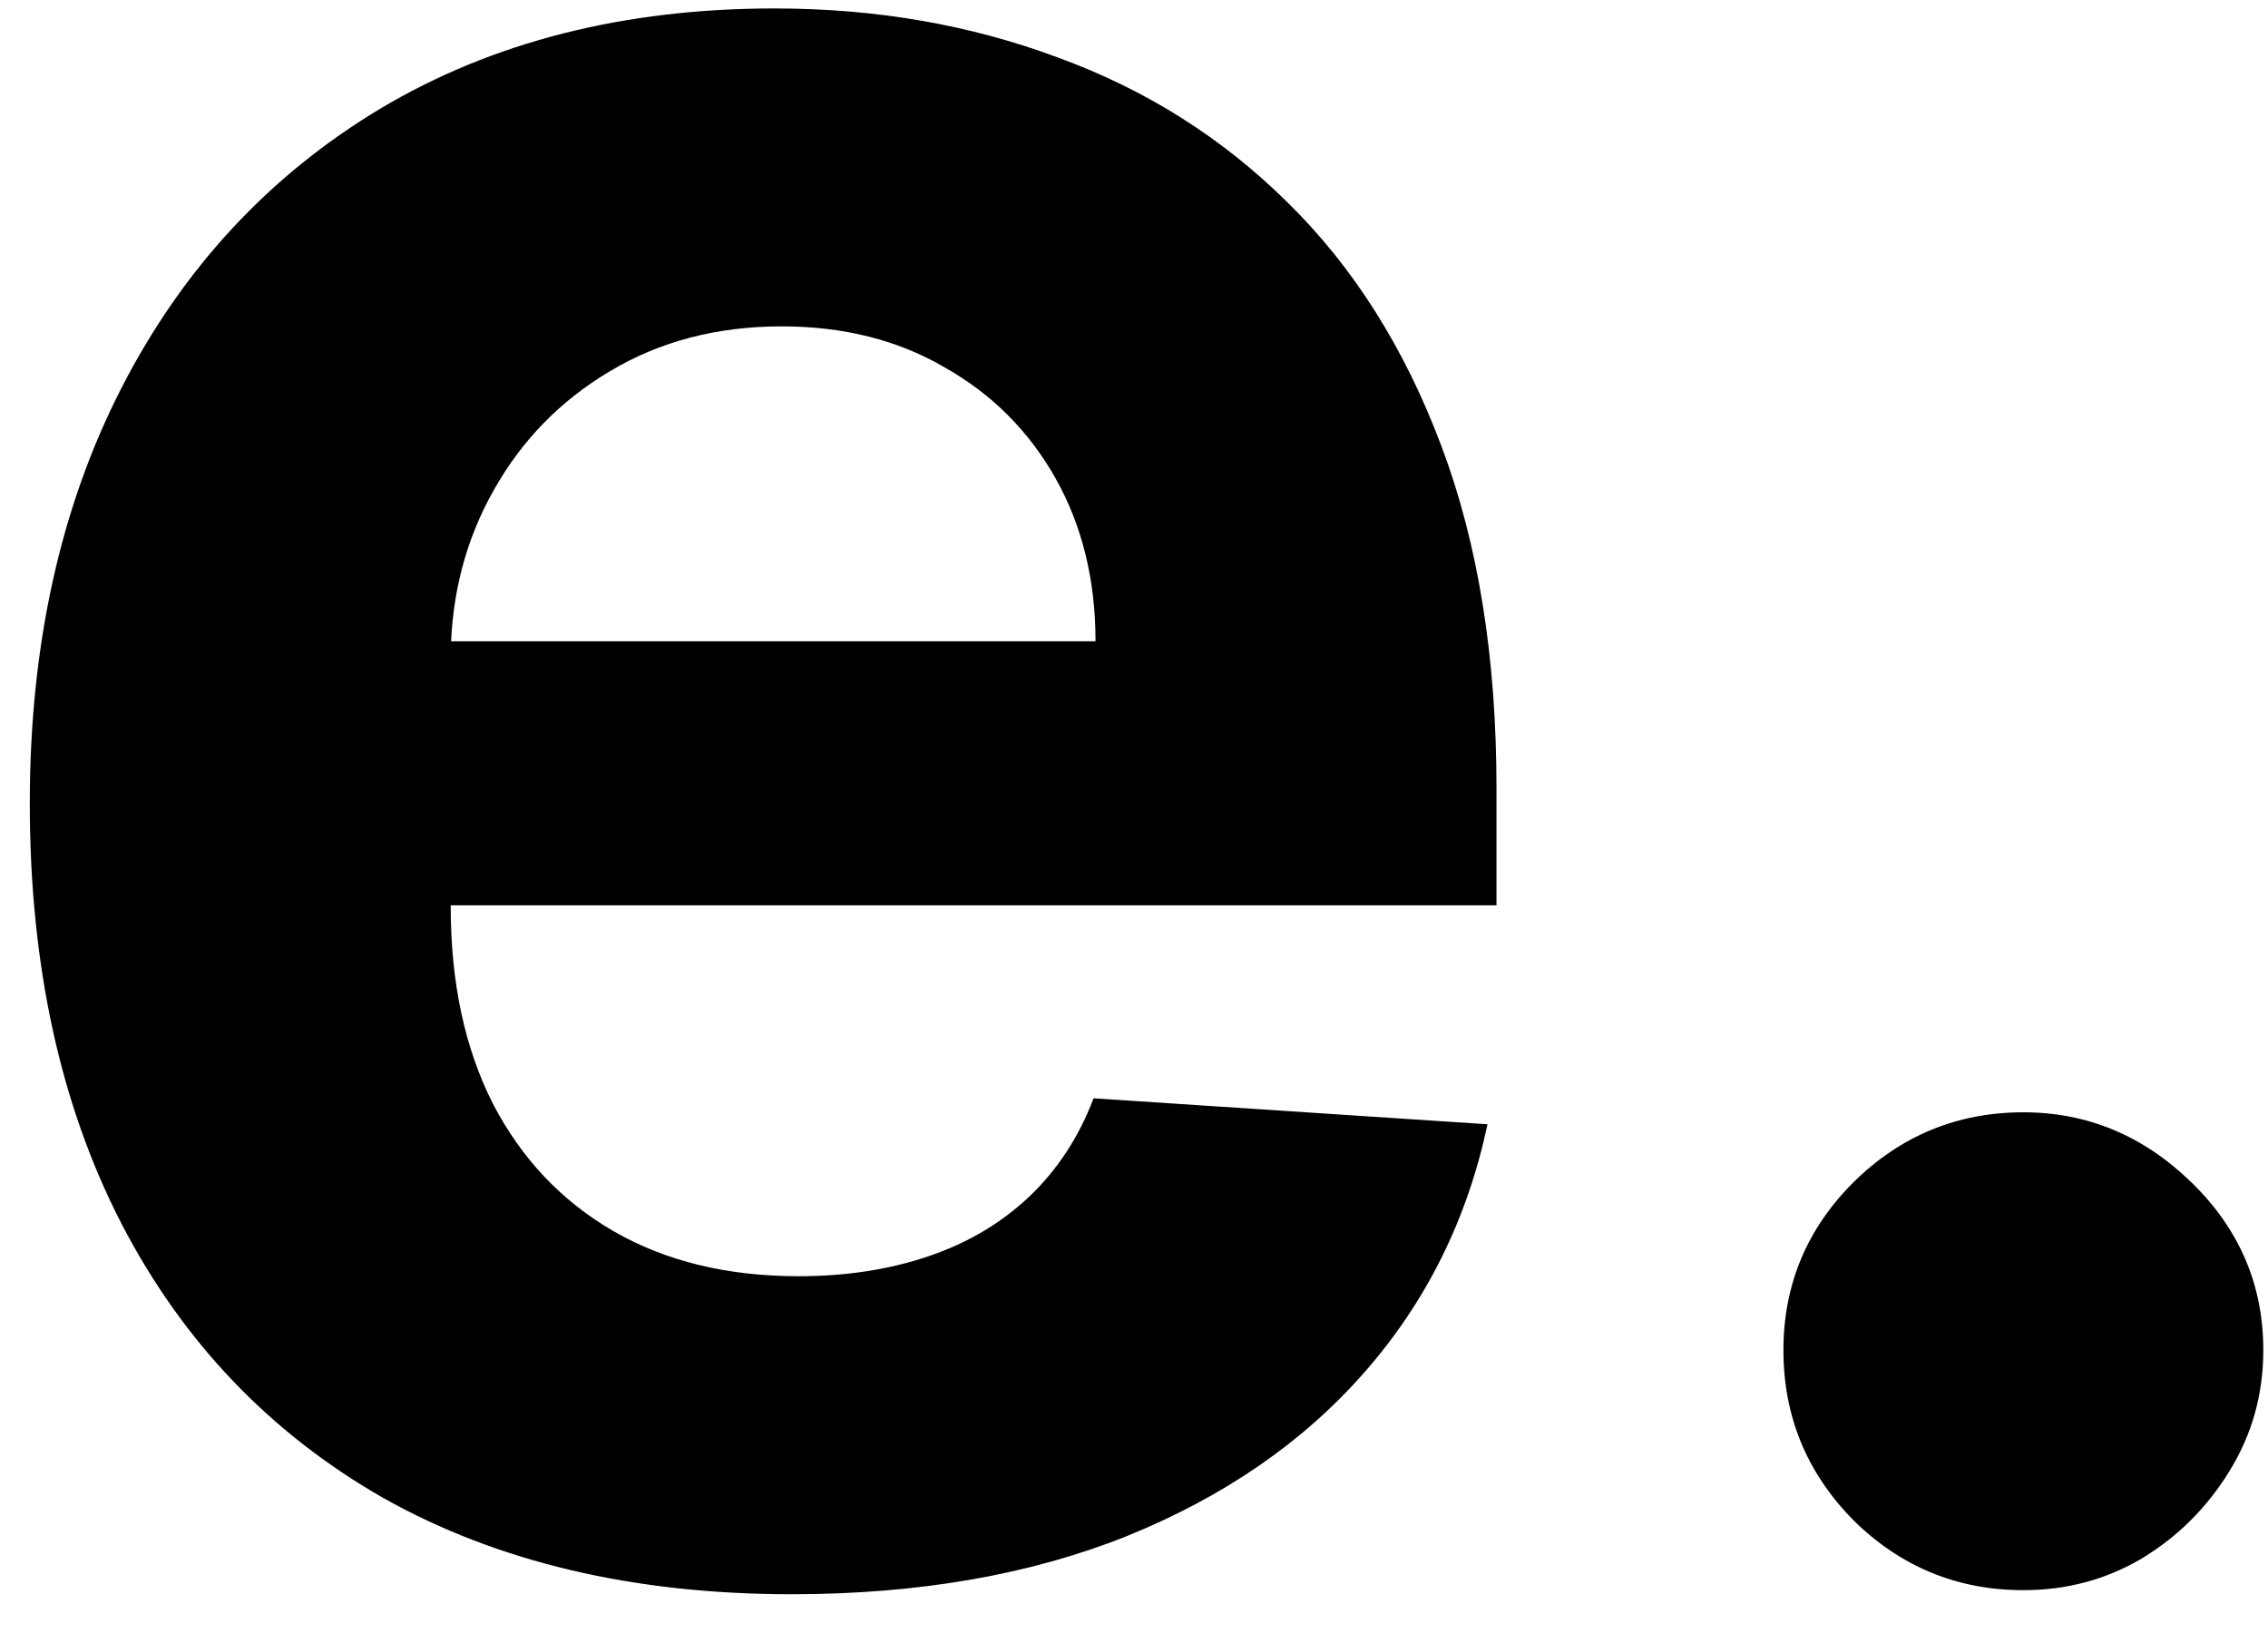
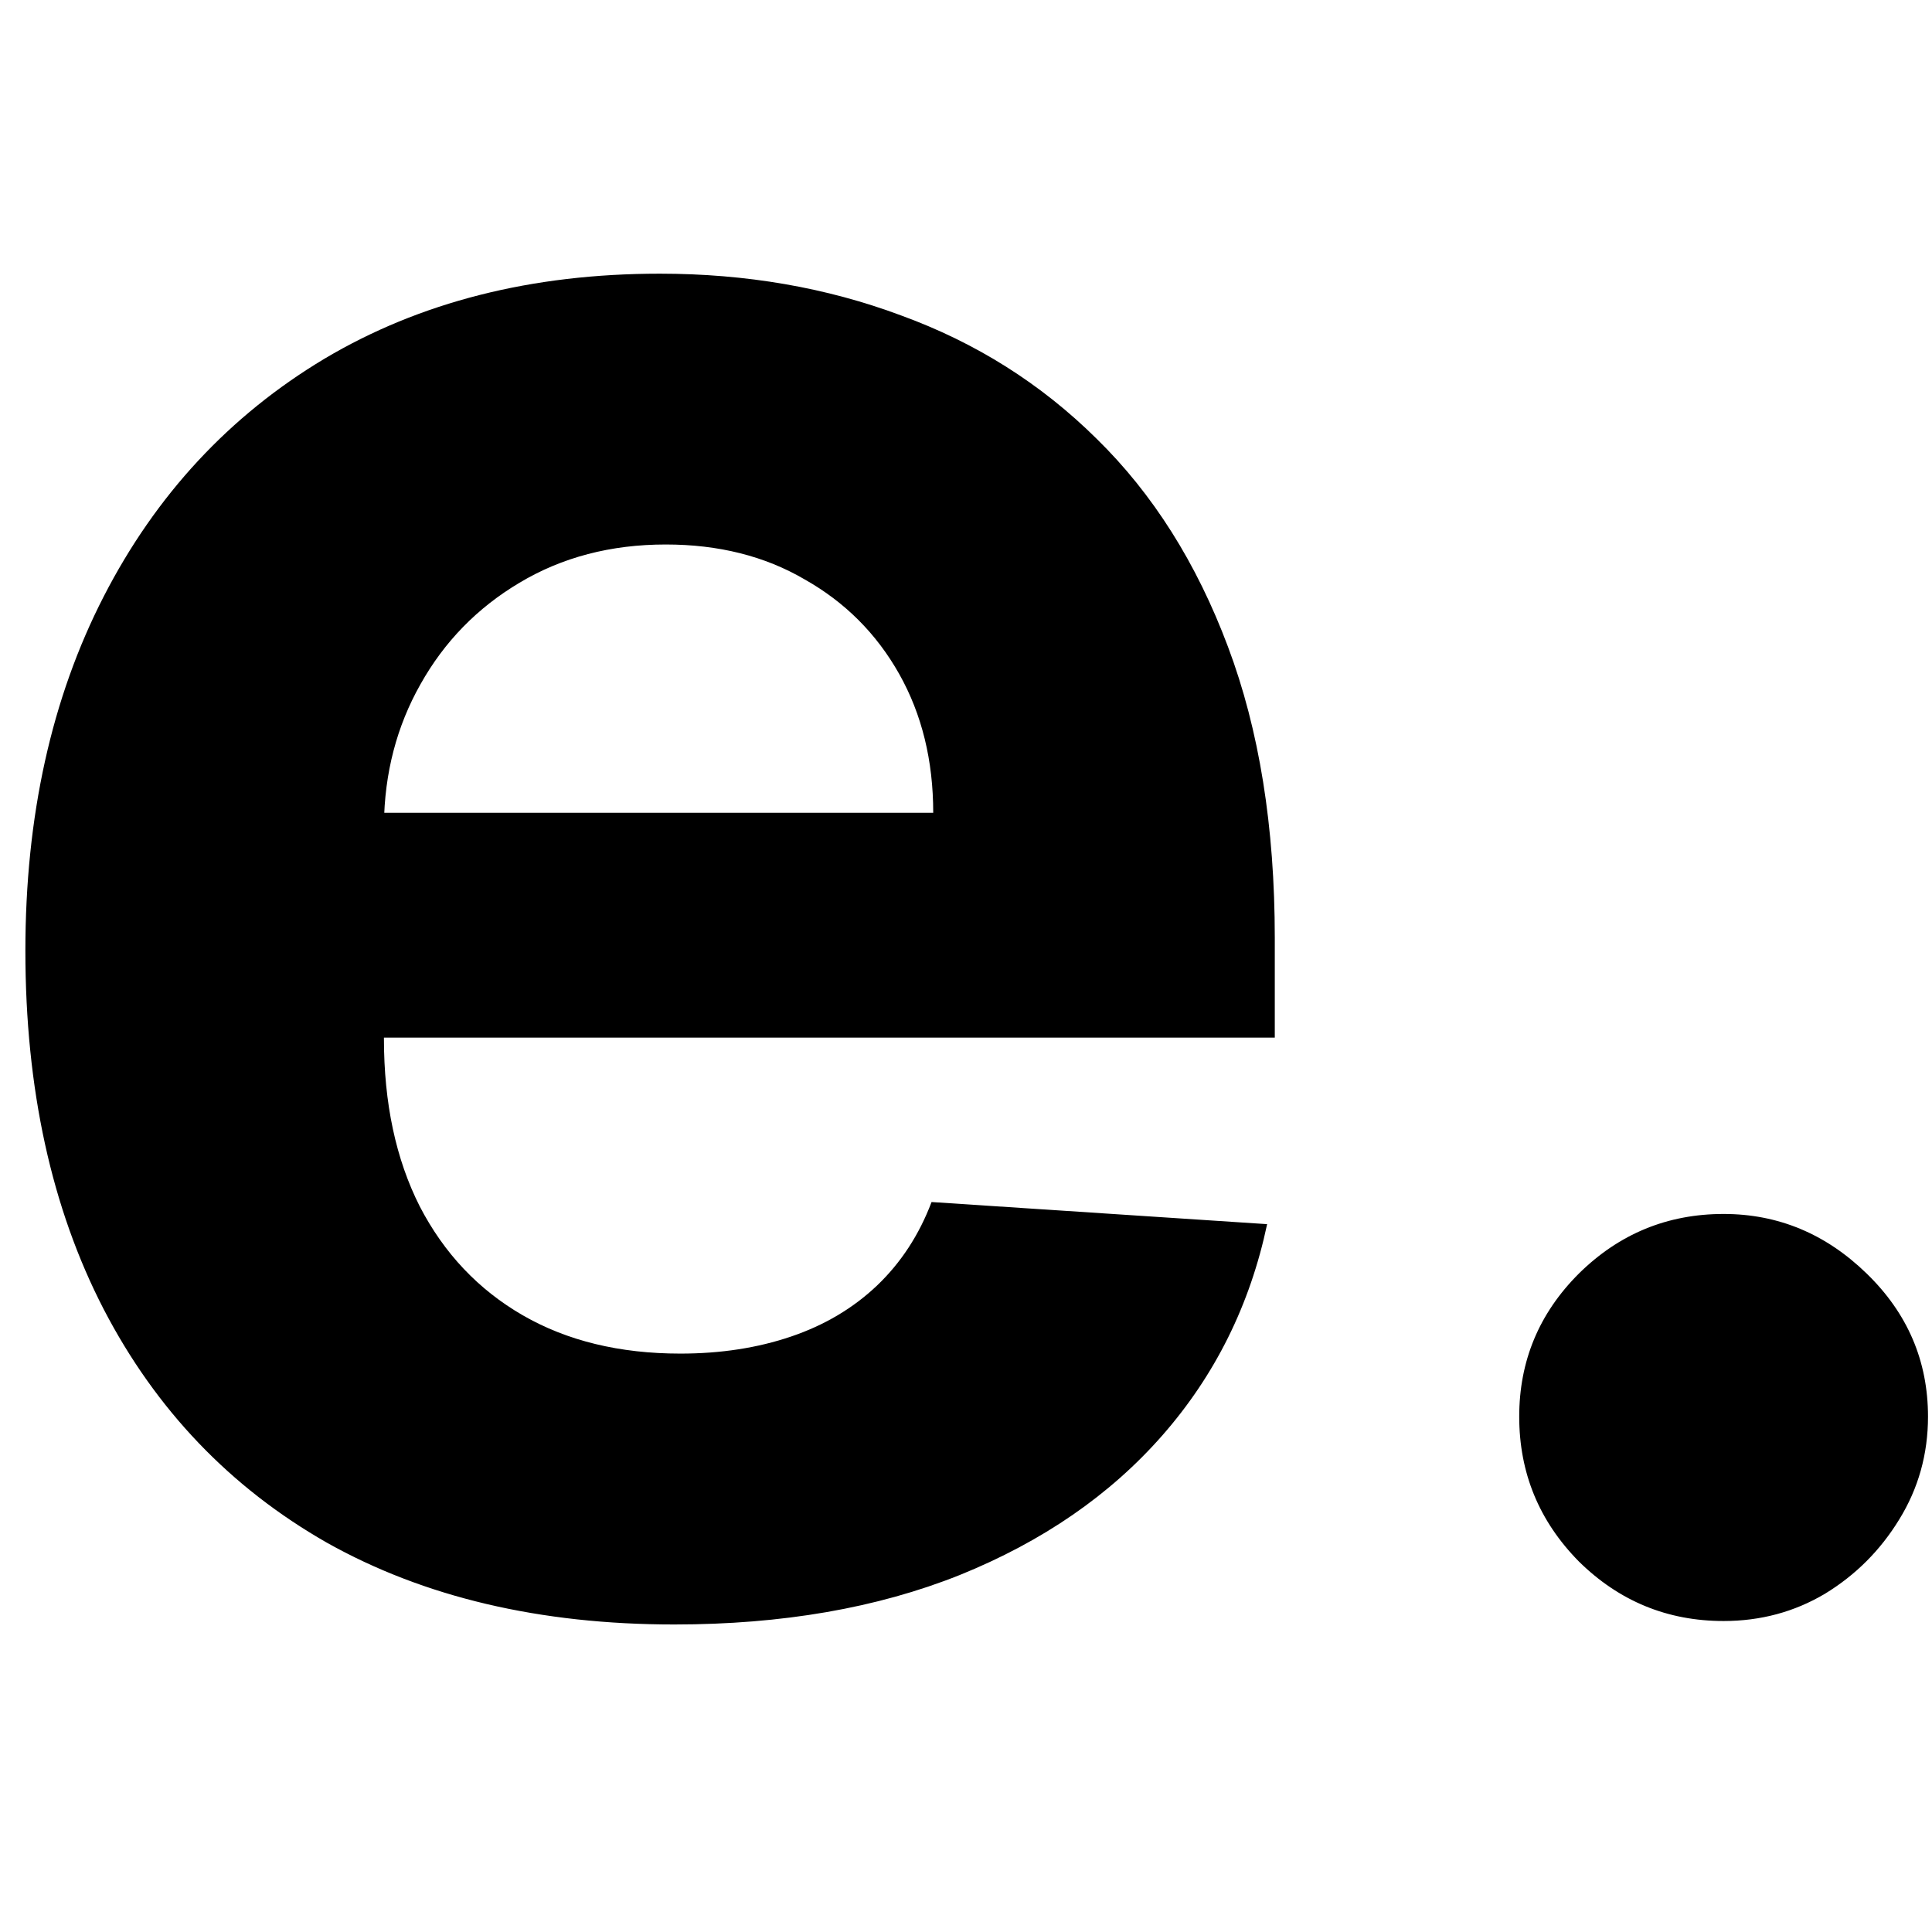
- <svg xmlns="http://www.w3.org/2000/svg" width="29" height="21" viewBox="0 0 29 21" fill="none">
+ <svg xmlns="http://www.w3.org/2000/svg" width="29" height="29" viewBox="0 -4 29 29" fill="none">
  <path d="M10.122 20.384C8.102 20.384 6.364 19.974 4.906 19.156C3.457 18.329 2.341 17.162 1.557 15.653C0.773 14.136 0.381 12.342 0.381 10.271C0.381 8.251 0.773 6.479 1.557 4.953C2.341 3.428 3.445 2.239 4.868 1.386C6.3 0.534 7.979 0.108 9.905 0.108C11.2 0.108 12.406 0.317 13.523 0.734C14.648 1.143 15.628 1.761 16.463 2.588C17.307 3.415 17.963 4.455 18.432 5.707C18.901 6.952 19.135 8.409 19.135 10.079V11.575H2.554V8.2H14.008C14.008 7.416 13.838 6.722 13.497 6.116C13.156 5.511 12.683 5.038 12.078 4.697C11.482 4.348 10.787 4.173 9.994 4.173C9.168 4.173 8.435 4.365 7.795 4.749C7.165 5.124 6.67 5.631 6.312 6.27C5.955 6.901 5.771 7.604 5.763 8.379V11.588C5.763 12.56 5.942 13.399 6.3 14.107C6.666 14.814 7.182 15.359 7.847 15.743C8.511 16.126 9.3 16.318 10.212 16.318C10.817 16.318 11.371 16.233 11.874 16.062C12.376 15.892 12.807 15.636 13.165 15.296C13.523 14.954 13.796 14.537 13.983 14.043L19.02 14.375C18.764 15.585 18.24 16.642 17.447 17.546C16.663 18.44 15.649 19.139 14.405 19.642C13.169 20.136 11.742 20.384 10.122 20.384ZM25.872 20.332C25.028 20.332 24.304 20.034 23.699 19.438C23.102 18.832 22.804 18.108 22.804 17.264C22.804 16.429 23.102 15.713 23.699 15.117C24.304 14.52 25.028 14.222 25.872 14.222C26.69 14.222 27.406 14.52 28.02 15.117C28.634 15.713 28.94 16.429 28.94 17.264C28.94 17.827 28.796 18.342 28.506 18.811C28.224 19.271 27.854 19.642 27.393 19.923C26.933 20.196 26.426 20.332 25.872 20.332Z" fill="black" />
</svg>
